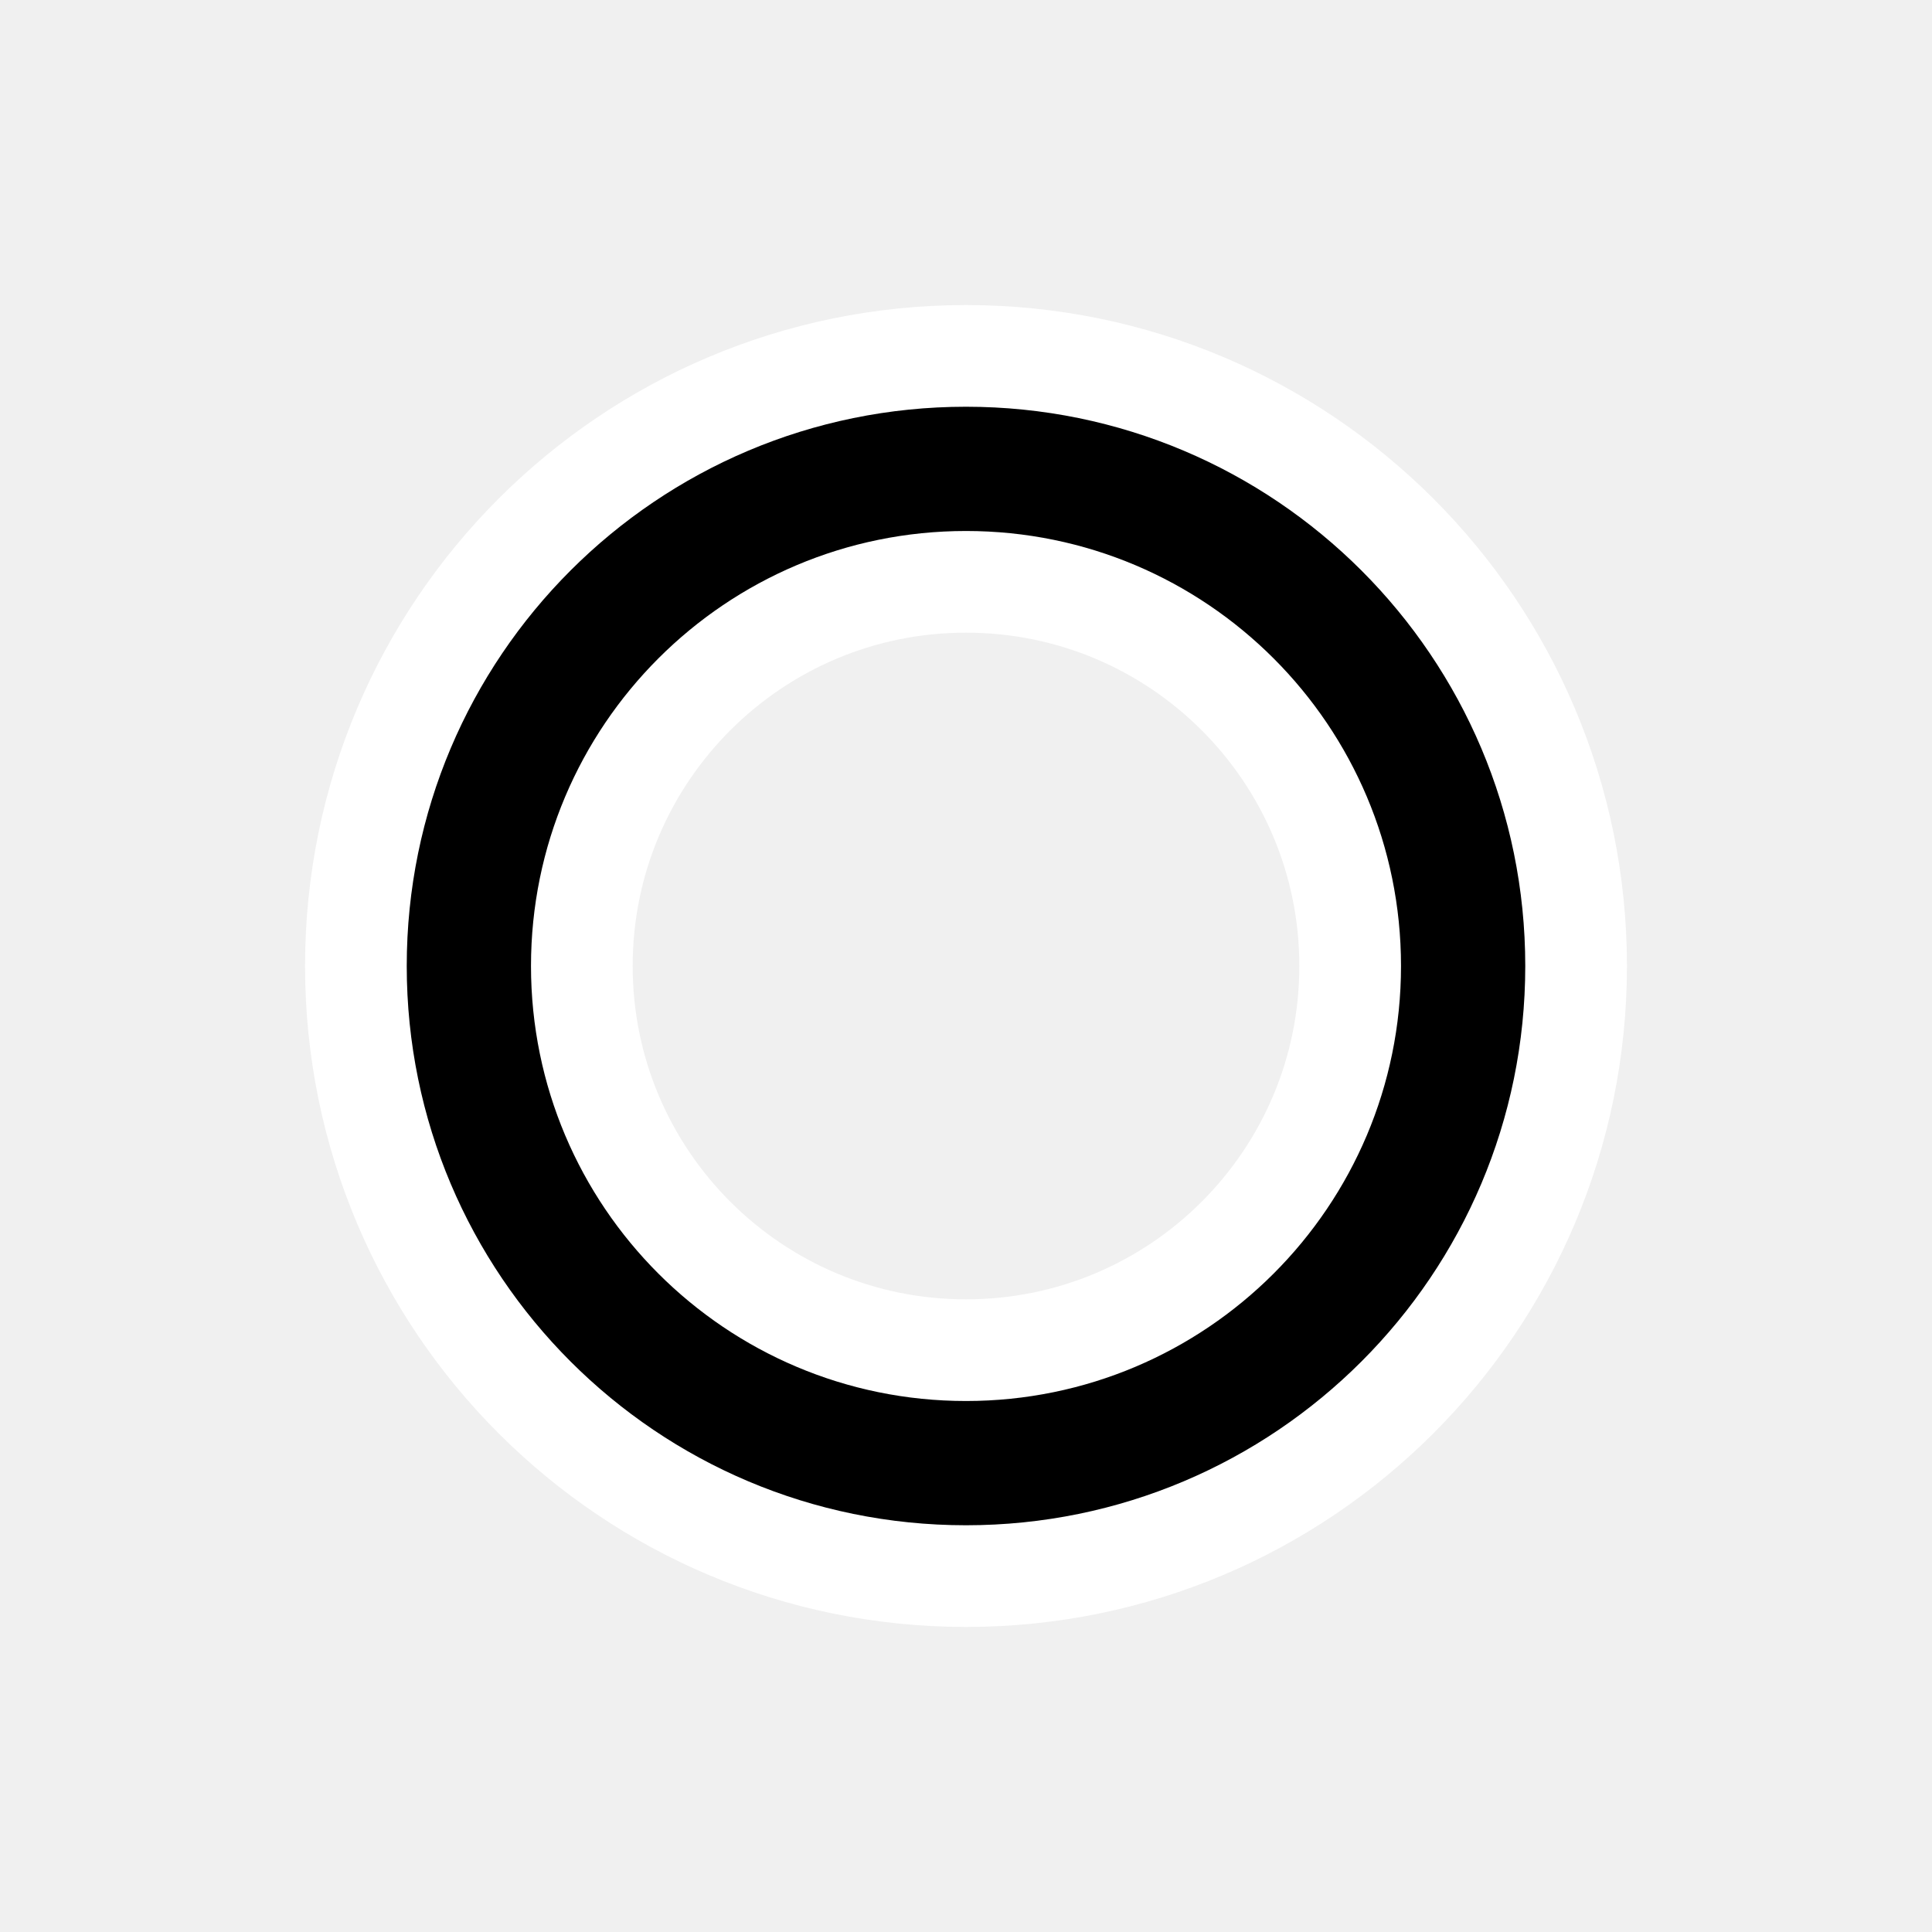
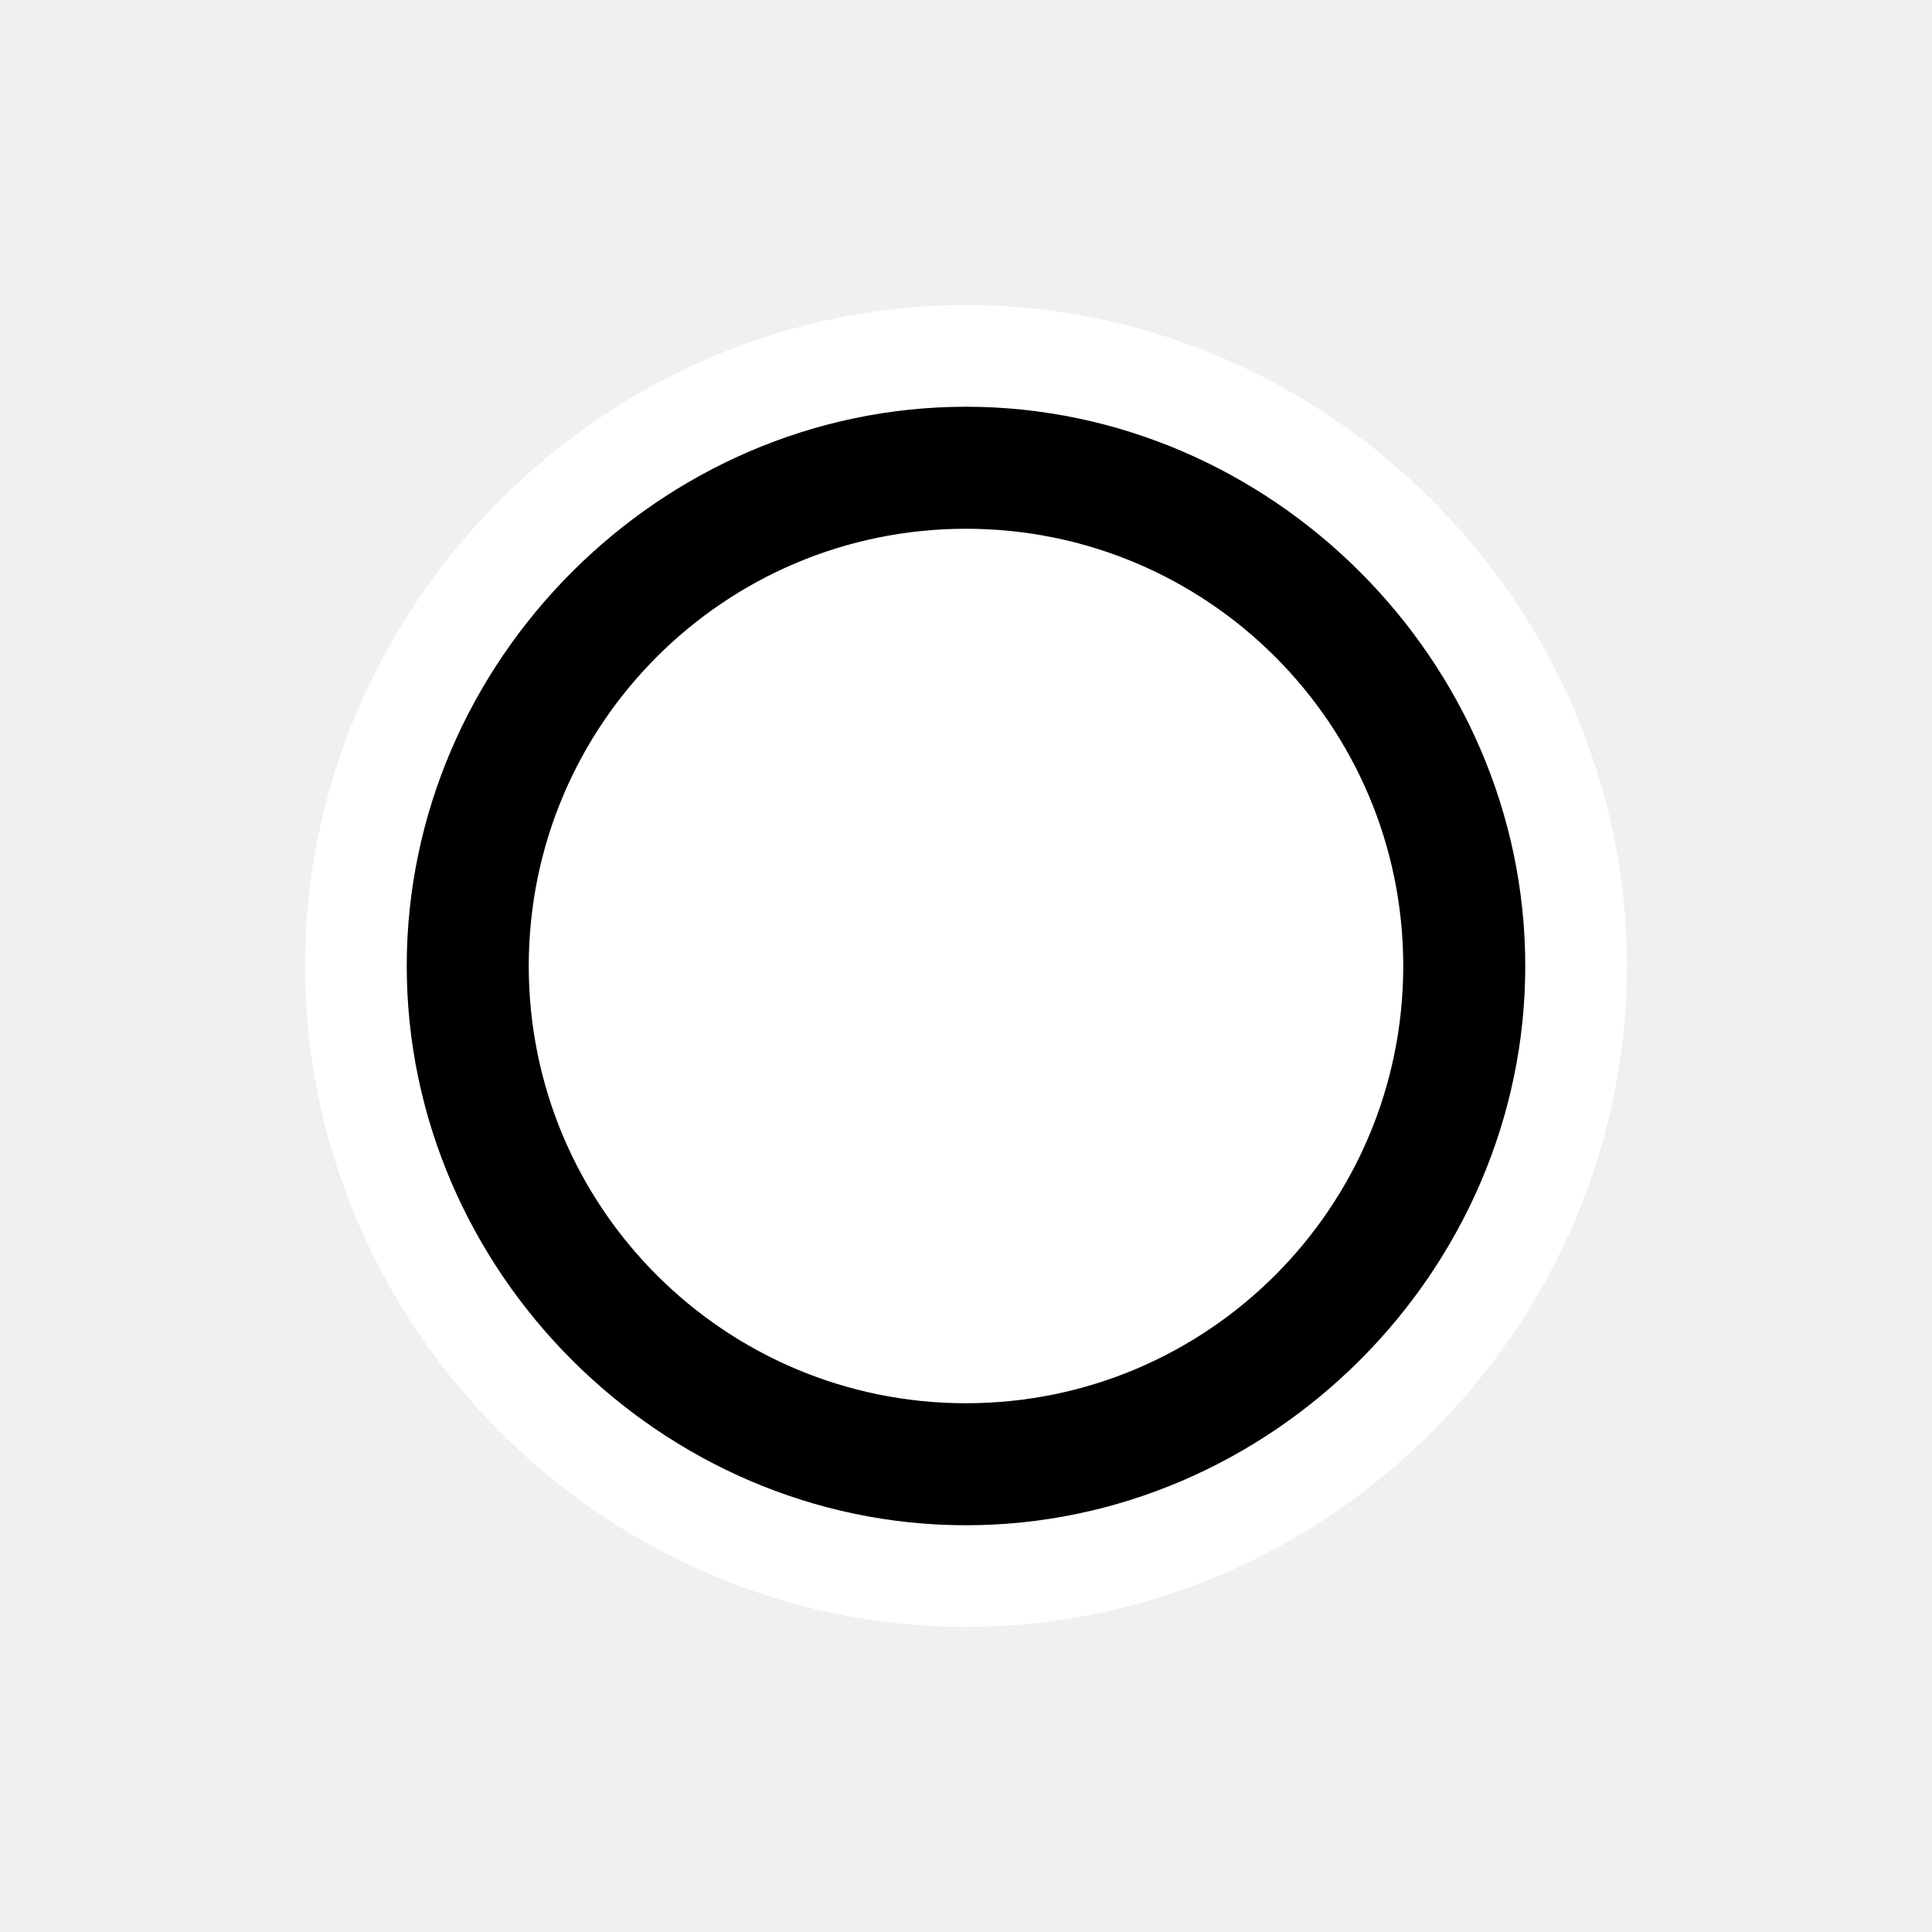
- <svg xmlns="http://www.w3.org/2000/svg" viewBox="0 0 19 19" height="19" width="19">
-   <rect fill="none" x="0" y="0" width="19" height="19" />
-   <path fill="#ffffff" transform="translate(4 4)" d="M5.5,0C8.538,0,11,2.462,11,5.5S8.538,11,5.5,11S0,8.538,0,5.5  S2.462,0,5.5,0z M5.5,1.222c-2.363,0-4.278,1.915-4.278,4.278S3.137,9.778,5.5,9.778S9.778,7.863,9.778,5.5  S7.863,1.222,5.5,1.222z" style="stroke-linejoin:round;stroke-miterlimit:4;" stroke="#ffffff" stroke-width="2" />
-   <path fill="#000000" transform="translate(4 4)" d="M5.5,0C8.538,0,11,2.462,11,5.5S8.538,11,5.5,11S0,8.538,0,5.5  S2.462,0,5.5,0z M5.5,1.222c-2.363,0-4.278,1.915-4.278,4.278S3.137,9.778,5.5,9.778S9.778,7.863,9.778,5.5  S7.863,1.222,5.5,1.222z" />
+ <svg xmlns="http://www.w3.org/2000/svg" width="19" height="19" viewBox="0 0 19 19" fill="none">
+   <path d="M9.5 4C12.5 4 15 6.5 15 9.5C15 12.5 12.5 15 9.5 15C6.5 15 4 12.5 4 9.5C4 6.5 6.5 4 9.5 4ZM9.5 5.2C7.1 5.2 5.2 7.1 5.2 9.5C5.2 11.9 7.1 13.8 9.5 13.8C11.9 13.8 13.8 11.9 13.8 9.5C13.8 7.1 11.9 5.2 9.5 5.2Z" fill="white" stroke="white" stroke-width="2" stroke-linejoin="round" />
+   <path d="M9.5 4C12.5 4 15 6.5 15 9.5C15 12.5 12.5 15 9.5 15C6.5 15 4 12.5 4 9.5C4 6.5 6.5 4 9.5 4Z" fill="black" />
+   <path d="M9.5 13.8C11.875 13.8 13.8 11.875 13.8 9.5C13.8 7.125 11.875 5.2 9.5 5.2C7.125 5.2 5.2 7.125 5.2 9.5C5.2 11.875 7.125 13.8 9.5 13.8Z" fill="white" />
</svg>
